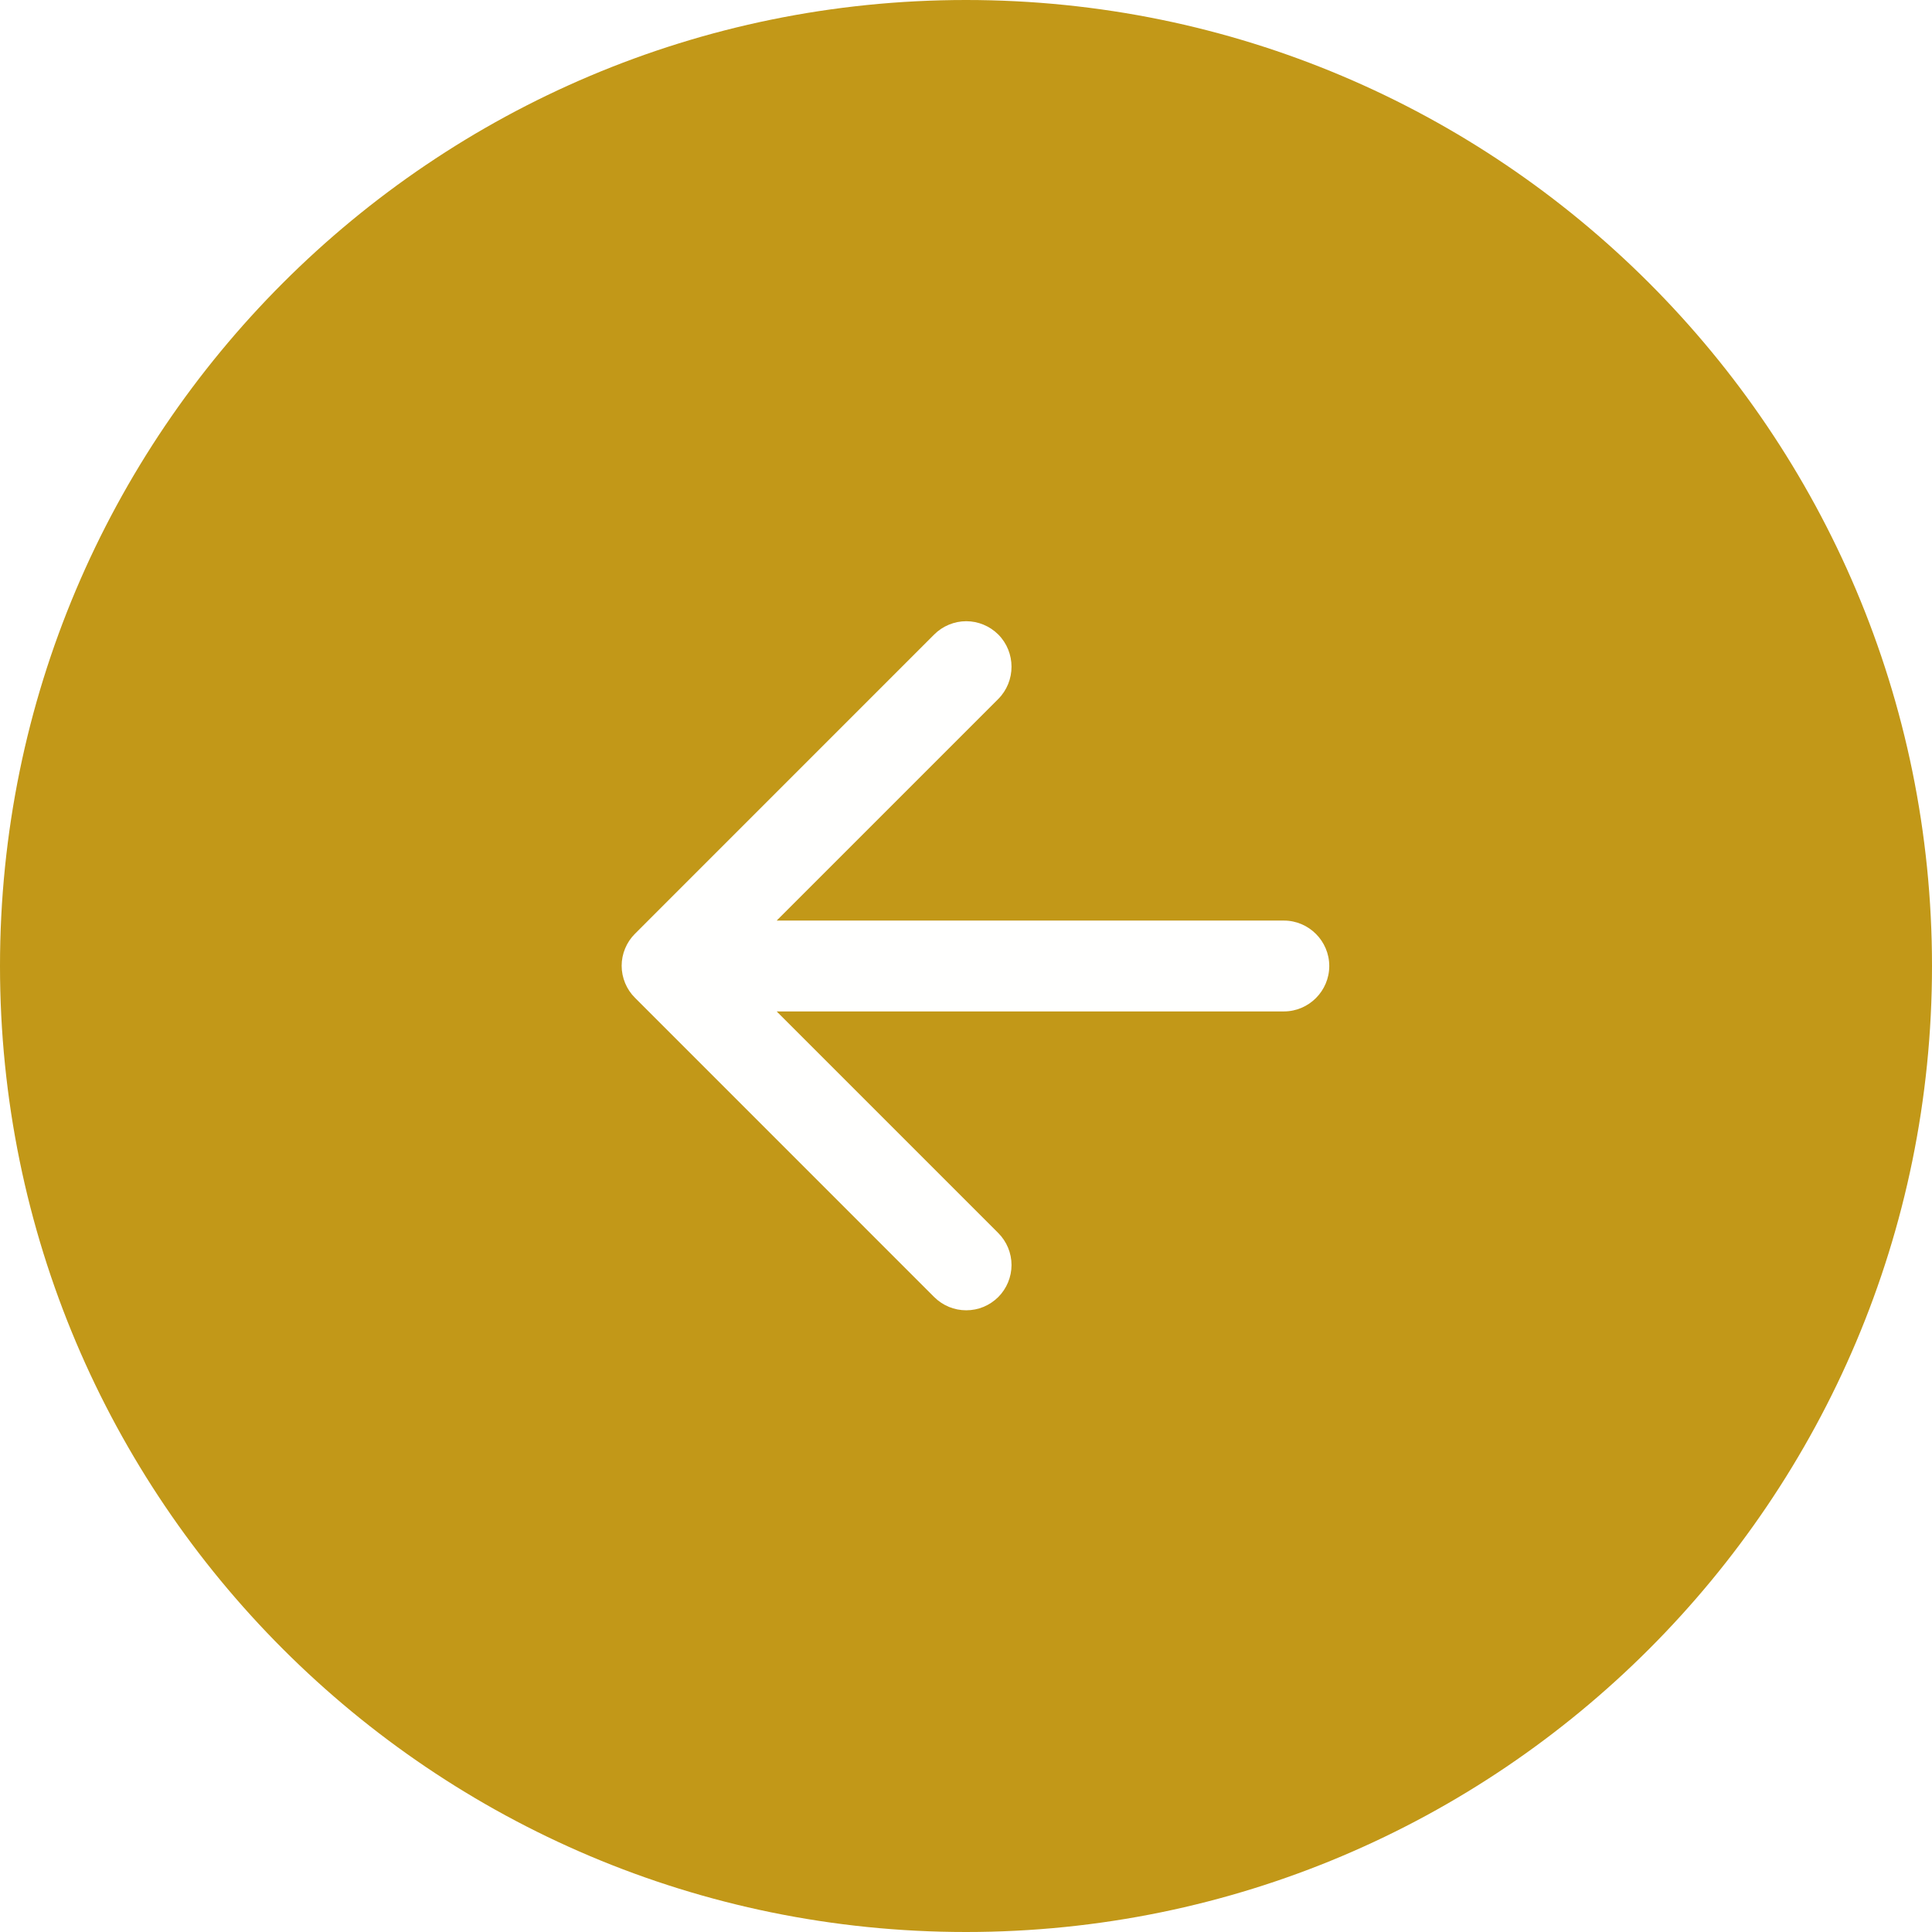
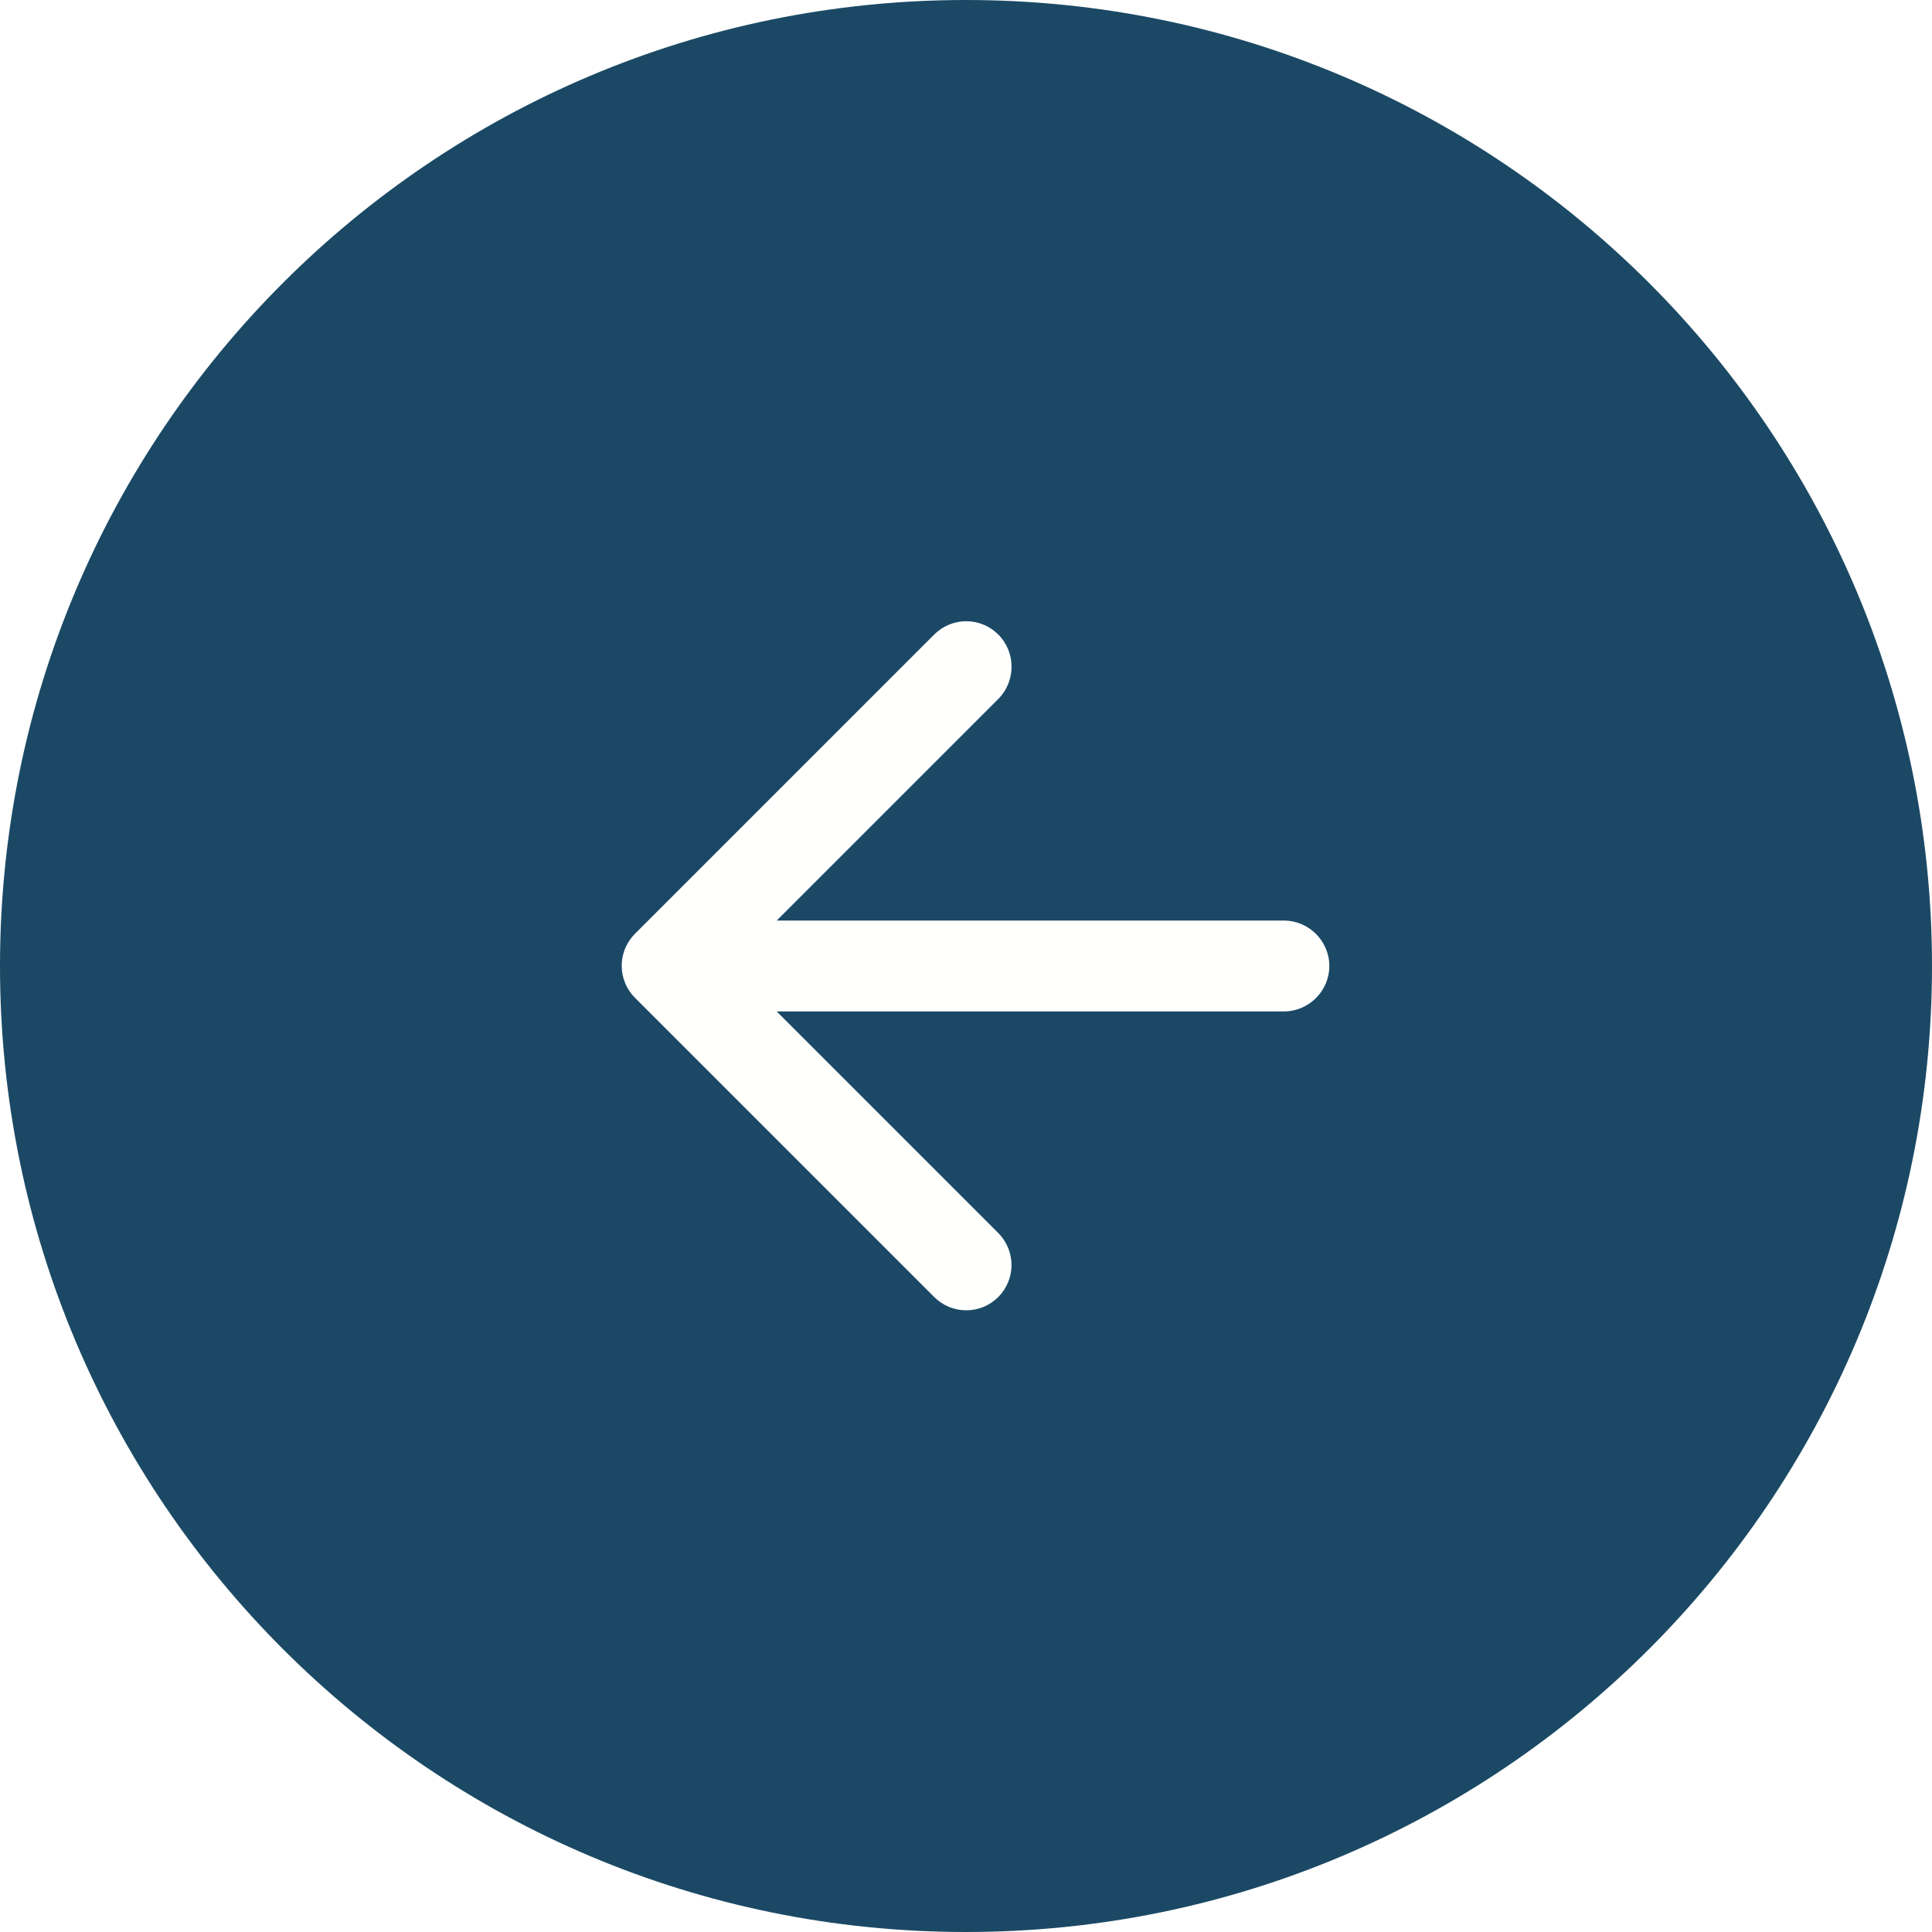
<svg xmlns="http://www.w3.org/2000/svg" width="39" height="39" viewBox="0 0 39 39" fill="none">
-   <g filter="url(#filter0_b_575_1015)">
-     <rect width="39" height="39" rx="19.5" fill="#C29818" />
-     <path d="M25.917 18.583H15.678L20.151 14.11C20.508 13.752 20.508 13.166 20.151 12.808C20.066 12.723 19.965 12.656 19.854 12.61C19.744 12.564 19.625 12.54 19.505 12.54C19.384 12.54 19.266 12.564 19.155 12.61C19.044 12.656 18.943 12.723 18.858 12.808L12.818 18.849C12.732 18.934 12.665 19.035 12.619 19.146C12.573 19.256 12.549 19.375 12.549 19.495C12.549 19.616 12.573 19.734 12.619 19.845C12.665 19.956 12.732 20.057 12.818 20.142L18.858 26.183C18.943 26.267 19.044 26.335 19.155 26.381C19.266 26.427 19.385 26.45 19.505 26.45C19.625 26.45 19.744 26.427 19.854 26.381C19.965 26.335 20.066 26.267 20.151 26.183C20.236 26.098 20.303 25.997 20.349 25.886C20.395 25.775 20.419 25.656 20.419 25.536C20.419 25.416 20.395 25.297 20.349 25.186C20.303 25.076 20.236 24.975 20.151 24.89L15.678 20.417H25.917C26.421 20.417 26.833 20.004 26.833 19.5C26.833 18.996 26.421 18.583 25.917 18.583Z" fill="#FFFFFE" />
+   <g filter="url(#filter0_b_575_1014)">
+     <rect width="39" height="39" rx="19.5" fill="#1B4965" />
+     <path d="M25.917 18.583H15.678L20.151 14.11C20.509 13.752 20.509 13.166 20.151 12.808C20.066 12.723 19.966 12.656 19.855 12.61C19.744 12.564 19.625 12.54 19.505 12.54C19.385 12.54 19.266 12.564 19.155 12.61C19.044 12.656 18.944 12.723 18.859 12.808L12.818 18.849C12.733 18.934 12.665 19.035 12.62 19.146C12.573 19.256 12.55 19.375 12.55 19.495C12.55 19.616 12.573 19.734 12.62 19.845C12.665 19.956 12.733 20.057 12.818 20.142L18.859 26.183C18.944 26.267 19.044 26.335 19.155 26.381C19.266 26.427 19.385 26.45 19.505 26.45C19.625 26.45 19.744 26.427 19.855 26.381C19.966 26.335 20.066 26.267 20.151 26.183C20.236 26.098 20.303 25.997 20.349 25.886C20.395 25.775 20.419 25.656 20.419 25.536C20.419 25.416 20.395 25.297 20.349 25.186C20.303 25.076 20.236 24.975 20.151 24.89L15.678 20.417H25.917C26.421 20.417 26.834 20.004 26.834 19.5C26.834 18.996 26.421 18.583 25.917 18.583Z" fill="#FFFFFE" />
  </g>
  <defs>
-     <filter id="filter0_b_575_1015" x="-4" y="-4" width="47" height="47" filterUnits="userSpaceOnUse" color-interpolation-filters="sRGB">
+     <filter id="filter0_b_575_1014" x="-4" y="-4" width="47" height="47" filterUnits="userSpaceOnUse" color-interpolation-filters="sRGB">
      <feFlood flood-opacity="0" result="BackgroundImageFix" />
      <feGaussianBlur in="BackgroundImageFix" stdDeviation="2" />
-       <feComposite in2="SourceAlpha" operator="in" result="effect1_backgroundBlur_575_1015" />
-       <feBlend mode="normal" in="SourceGraphic" in2="effect1_backgroundBlur_575_1015" result="shape" />
+       <feComposite in2="SourceAlpha" operator="in" result="effect1_backgroundBlur_575_1014" />
+       <feBlend mode="normal" in="SourceGraphic" in2="effect1_backgroundBlur_575_1014" result="shape" />
    </filter>
  </defs>
</svg>
